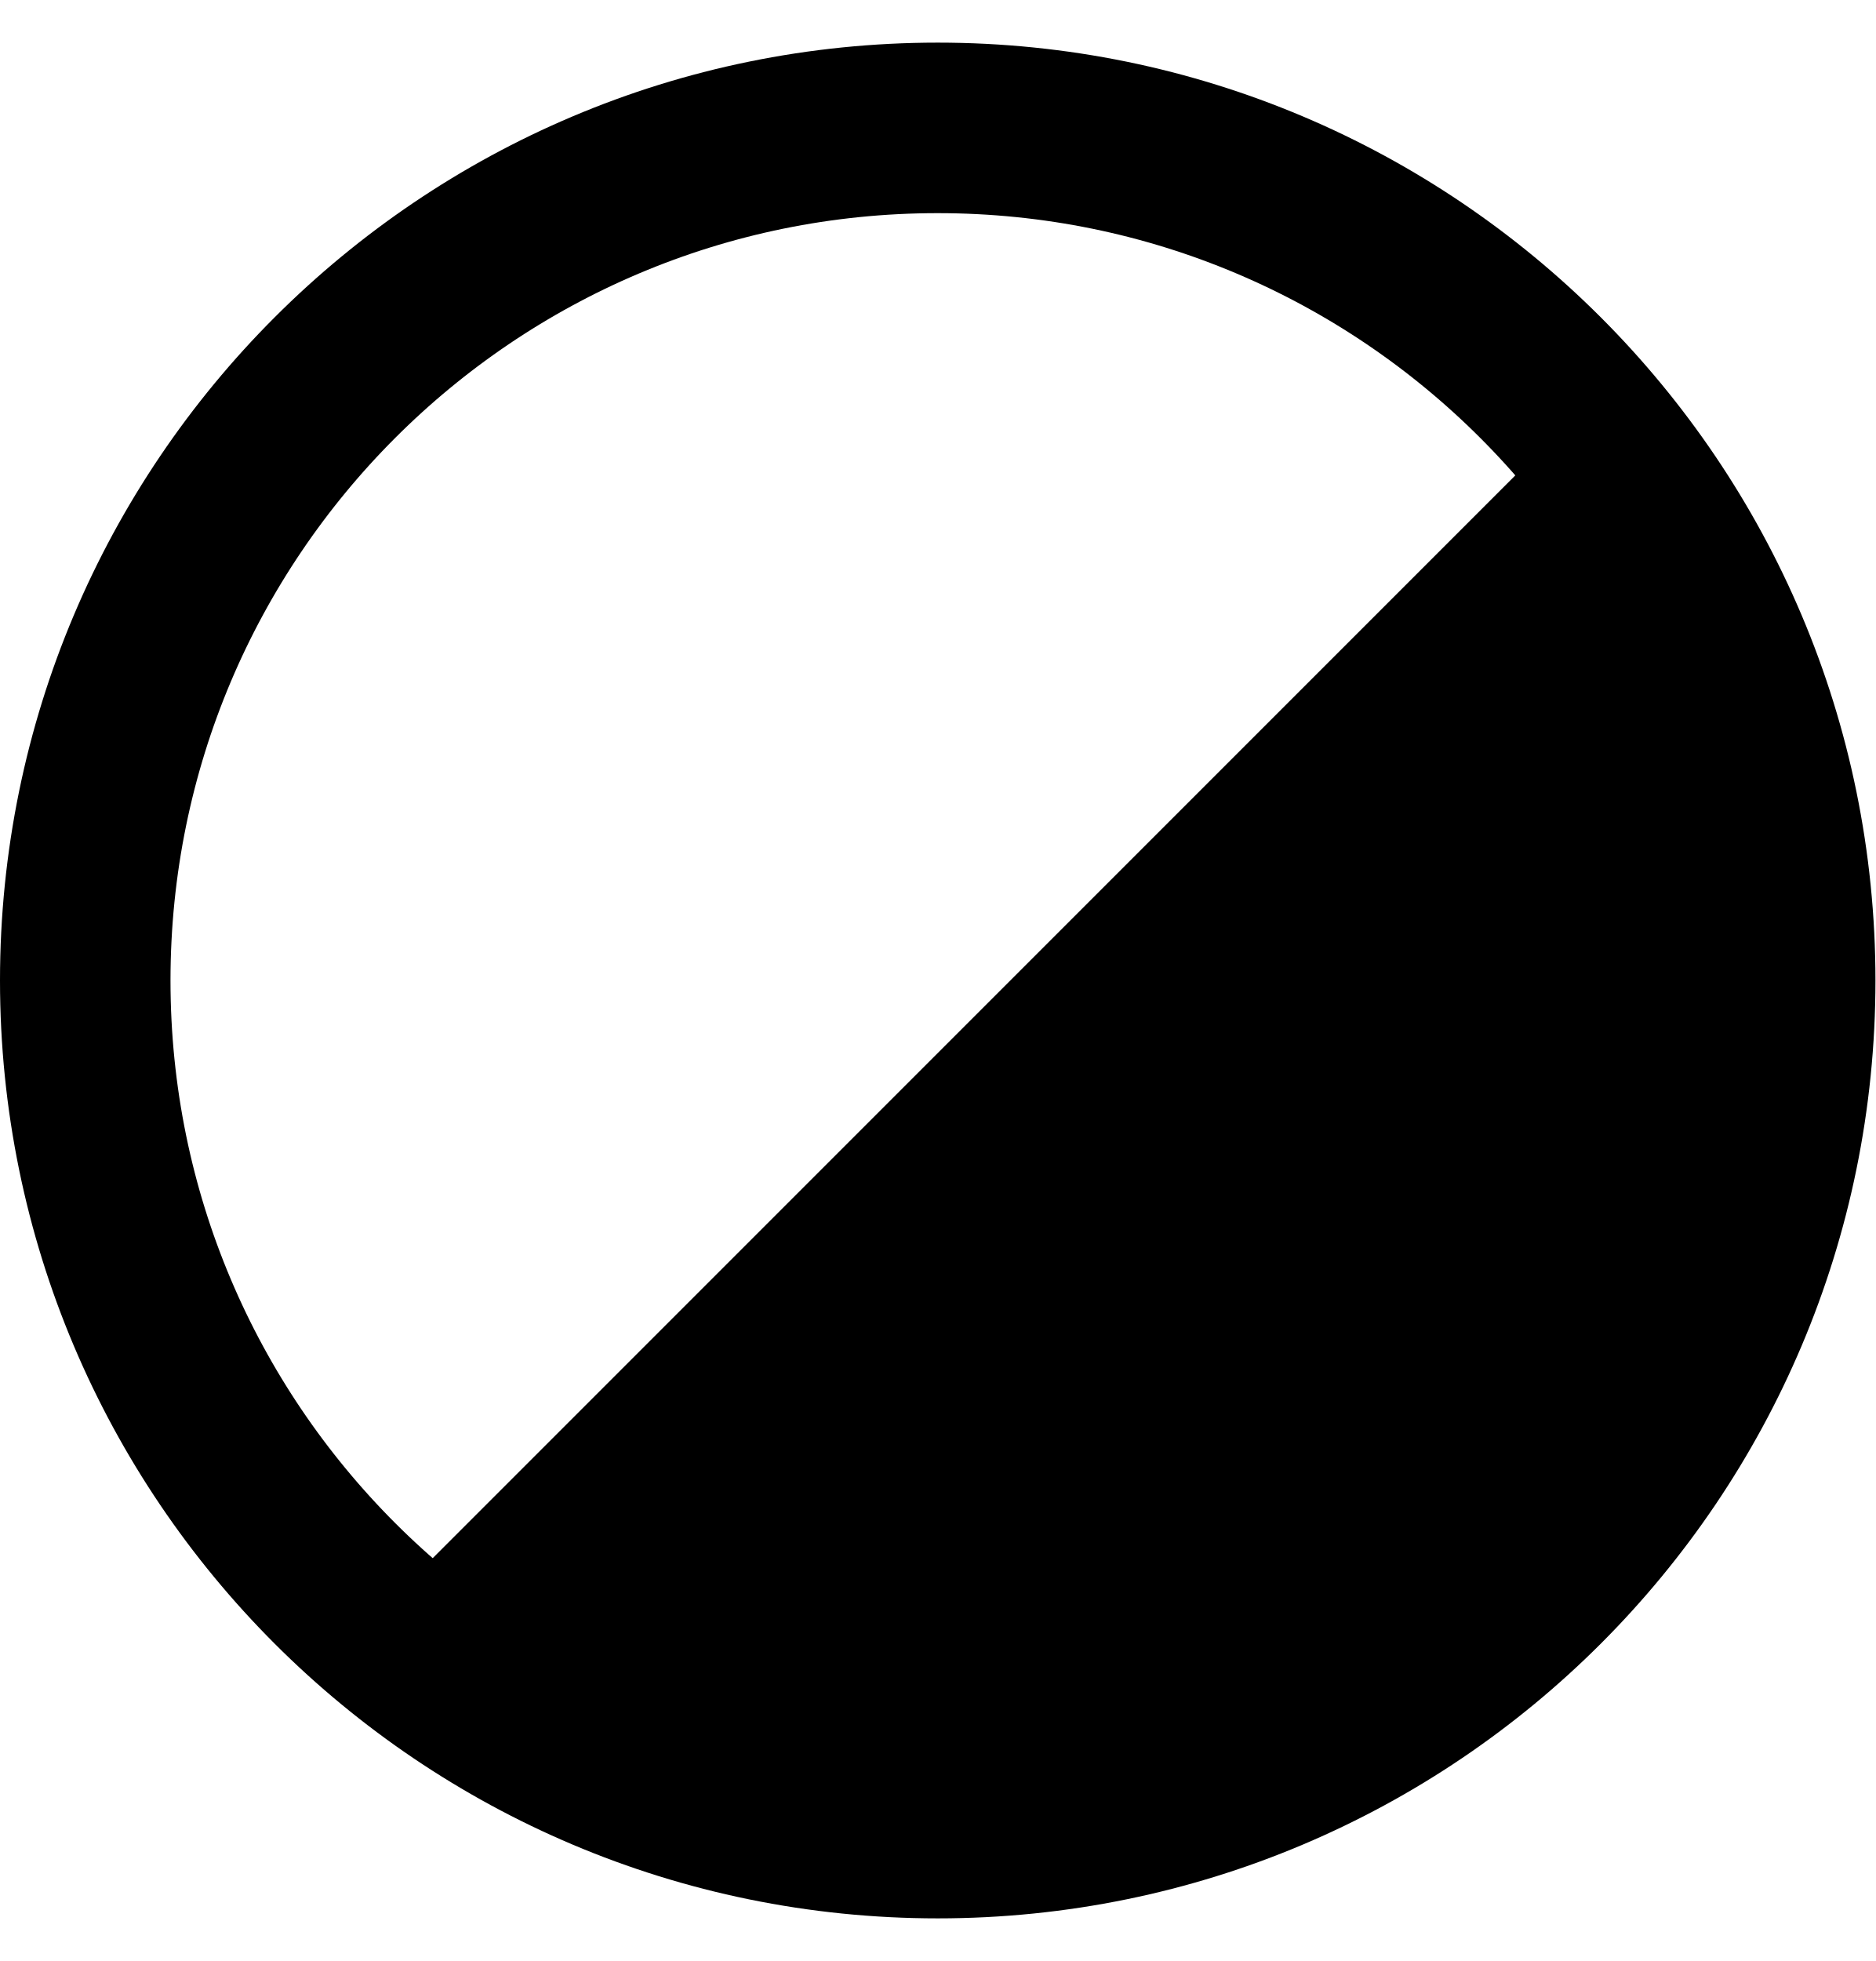
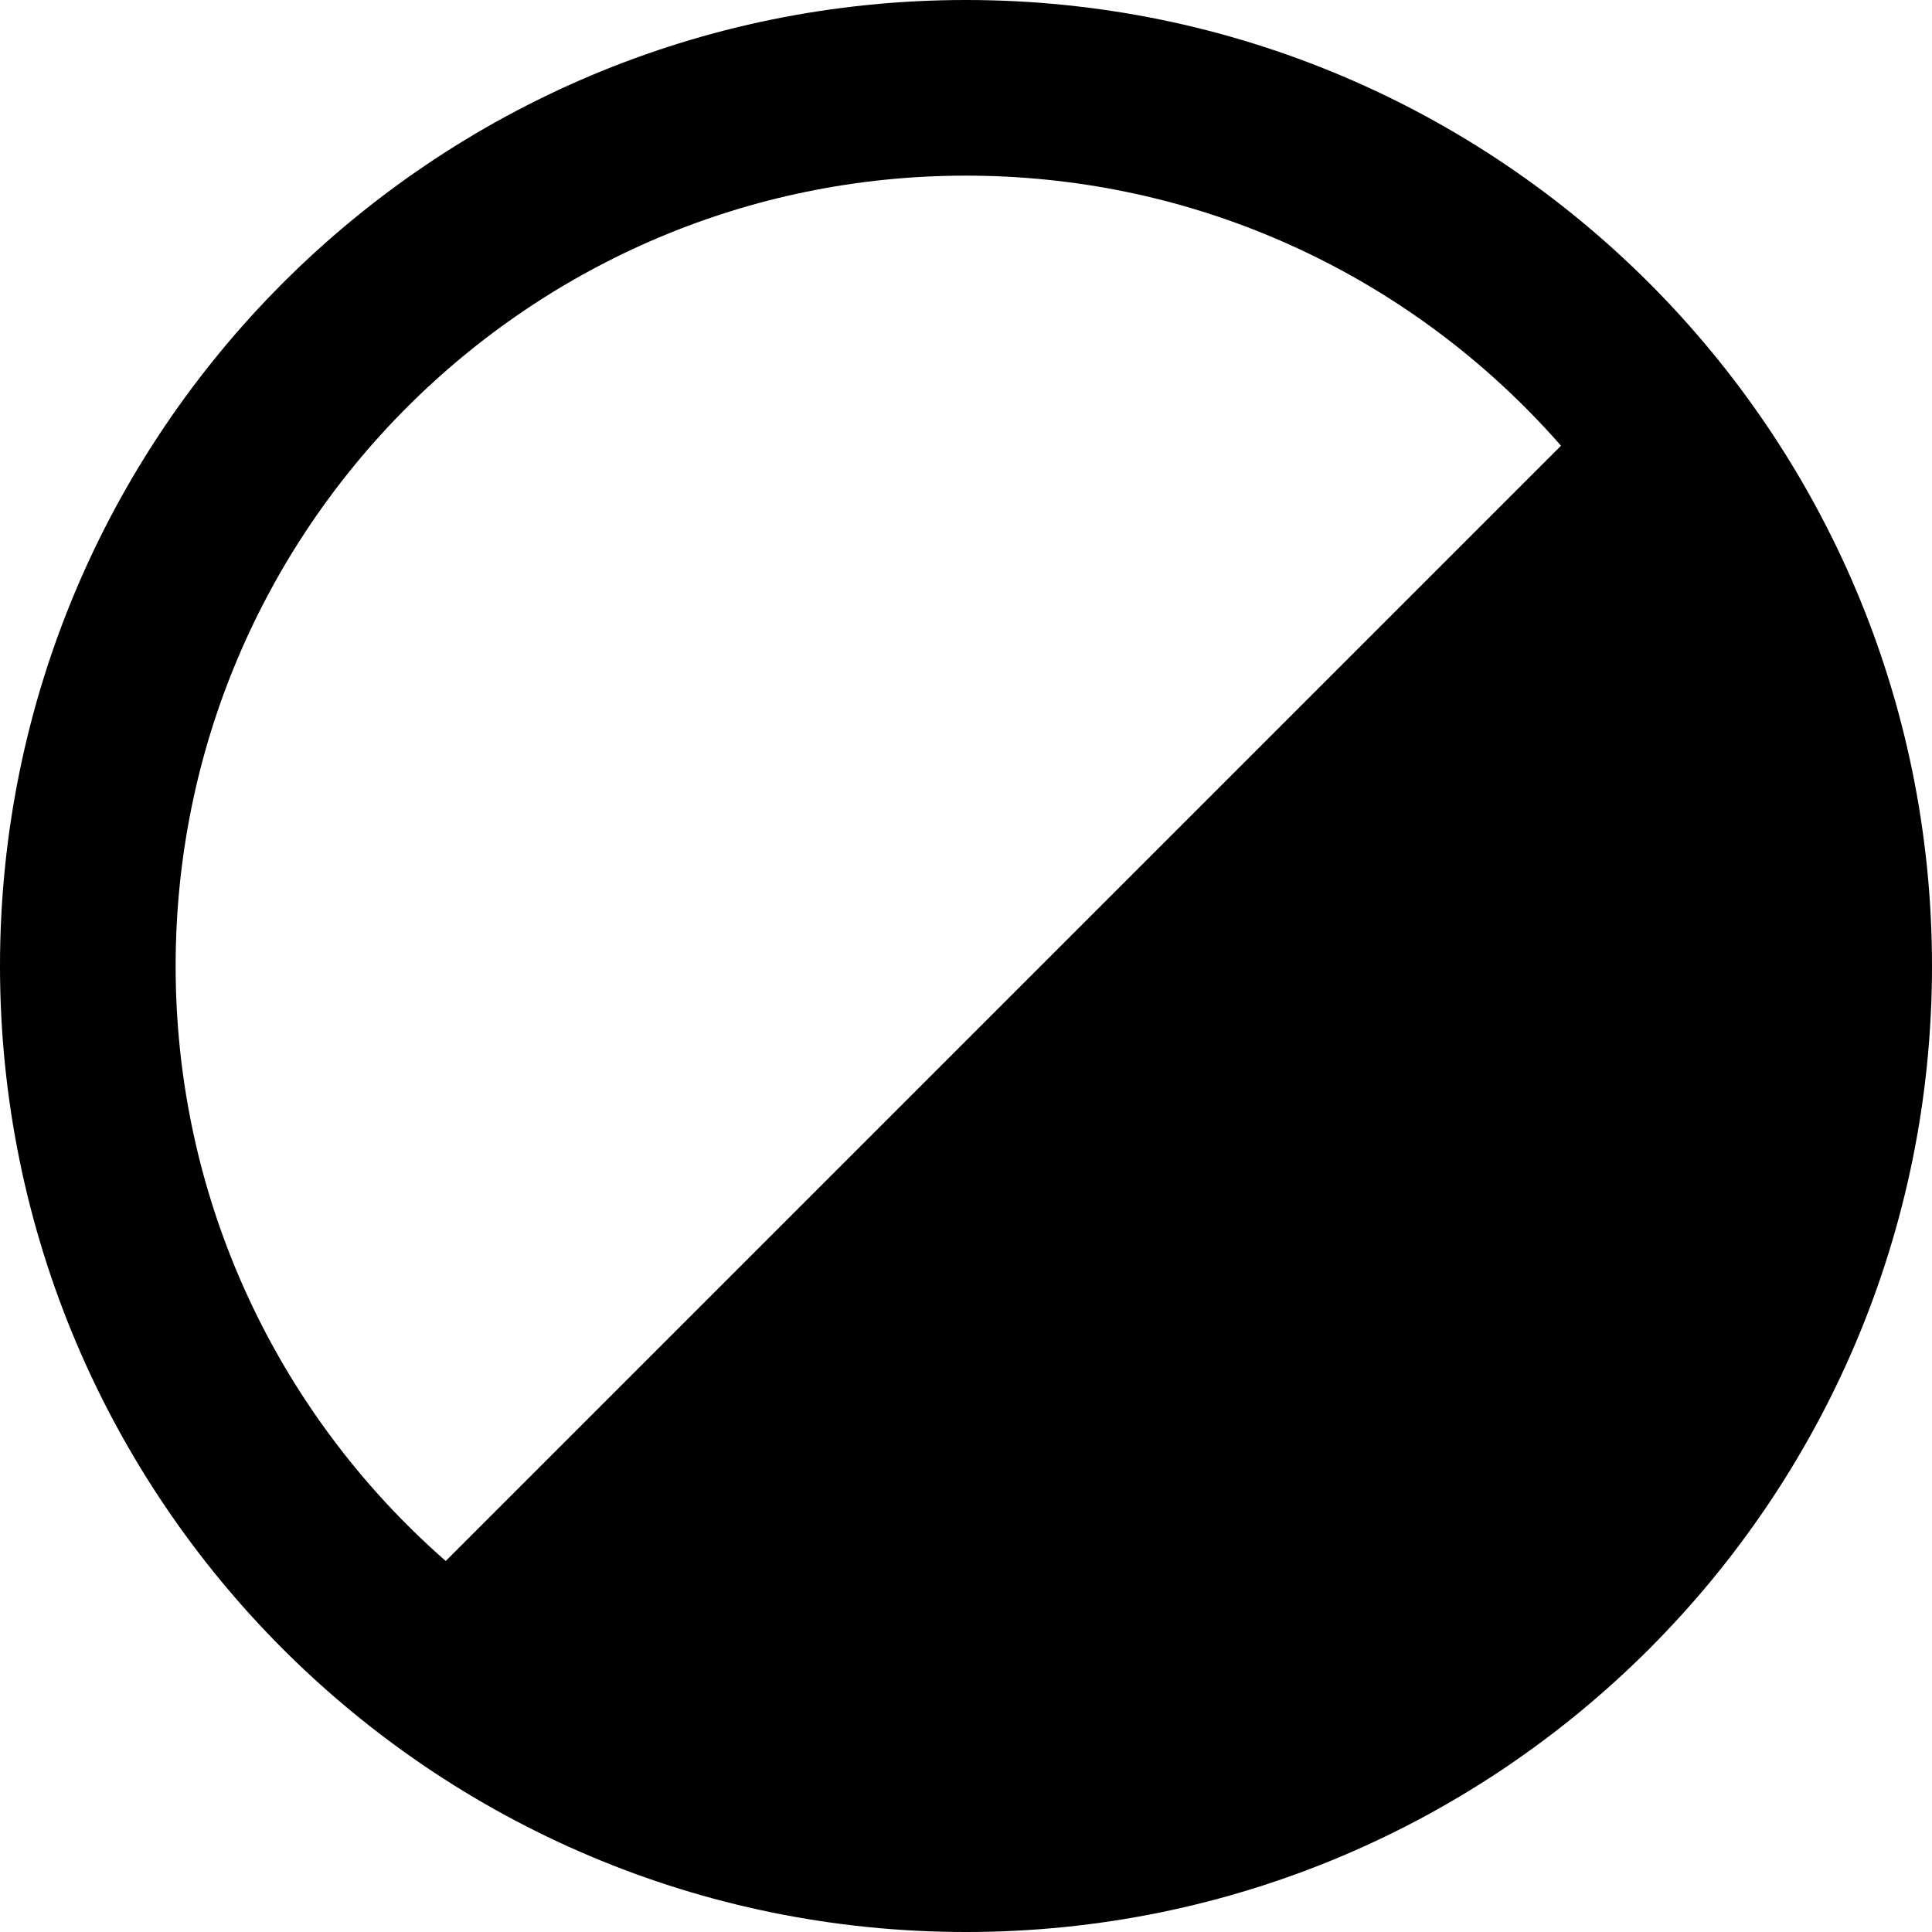
- <svg xmlns="http://www.w3.org/2000/svg" viewBox="0 0 22 23">
-   <g fill="none" fill-rule="evenodd" transform="translate(1 1.5)">
+ <svg xmlns="http://www.w3.org/2000/svg" viewBox="0 0 22 22">
+   <g fill="none" fill-rule="evenodd" transform="translate(1 1)">
    <circle cx="10" cy="10" r="10" stroke="currentColor" stroke-linecap="round" stroke-linejoin="round" stroke-width="2" />
    <path fill="currentColor" d="M17.484 3.367C19.049 5.132 20 7.455 20 10c0 5.523-4.477 10-10 10-2.545 0-4.868-.95-6.633-2.516z" />
  </g>
</svg>
